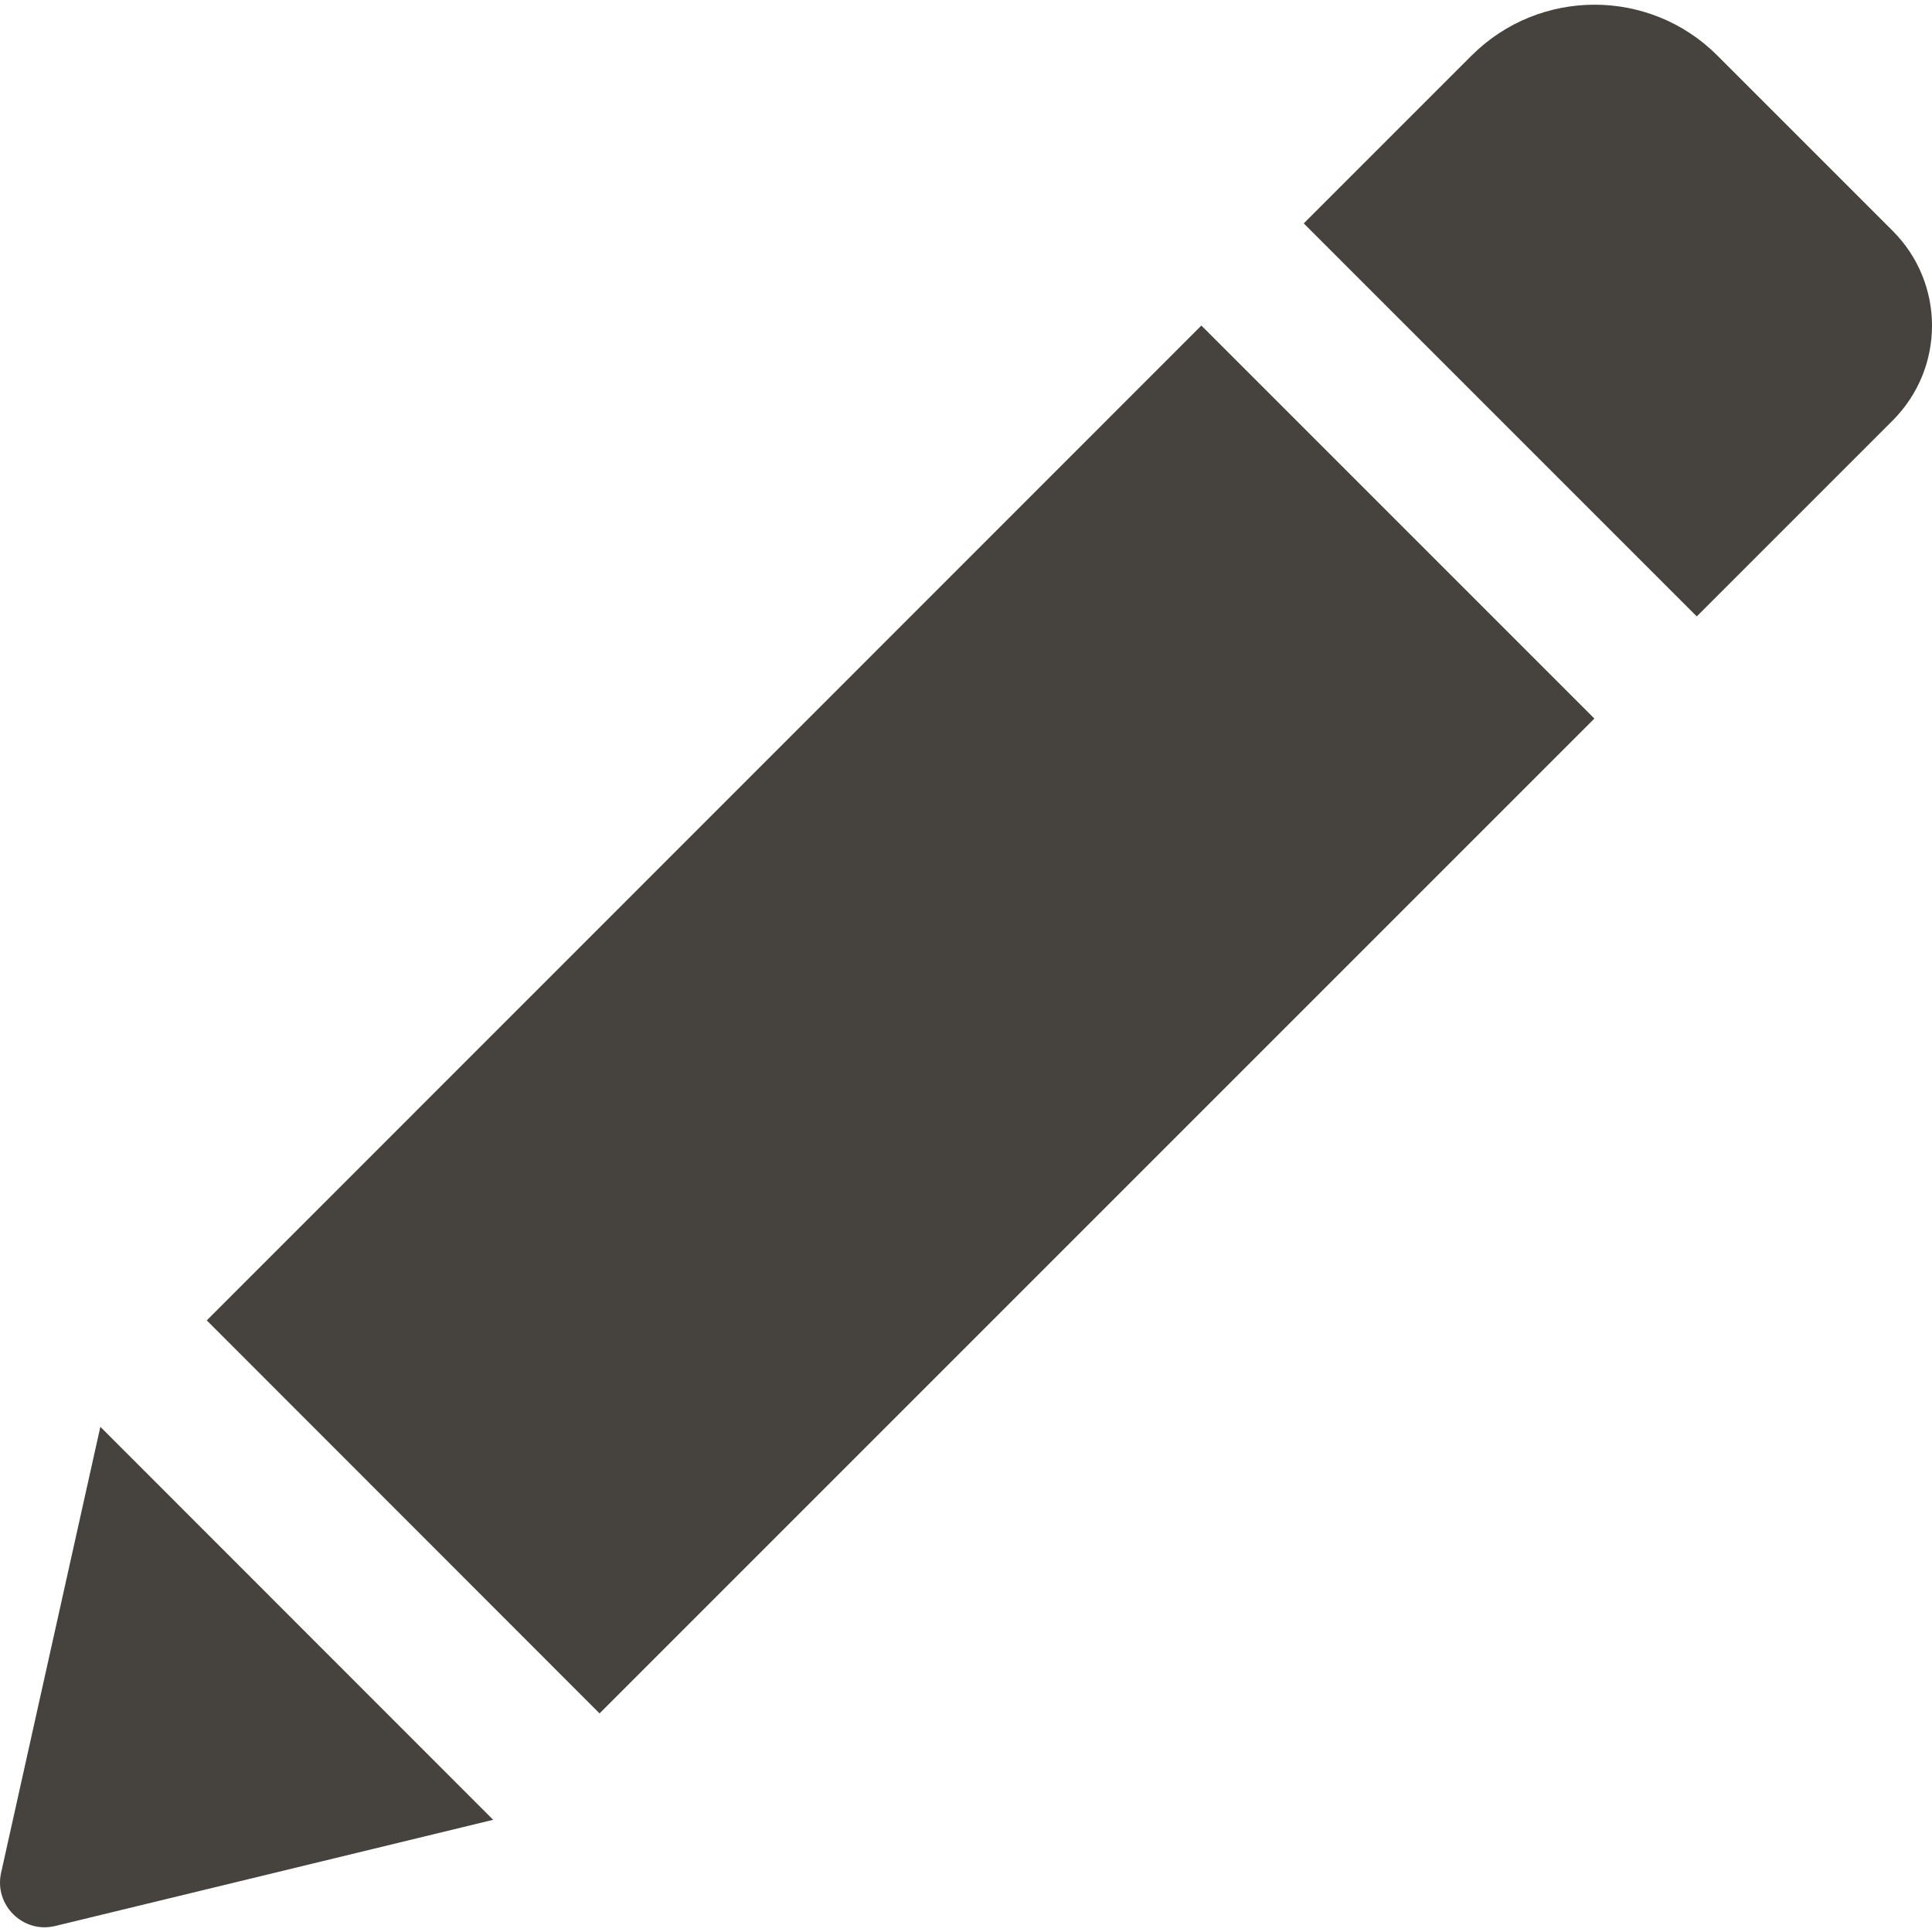
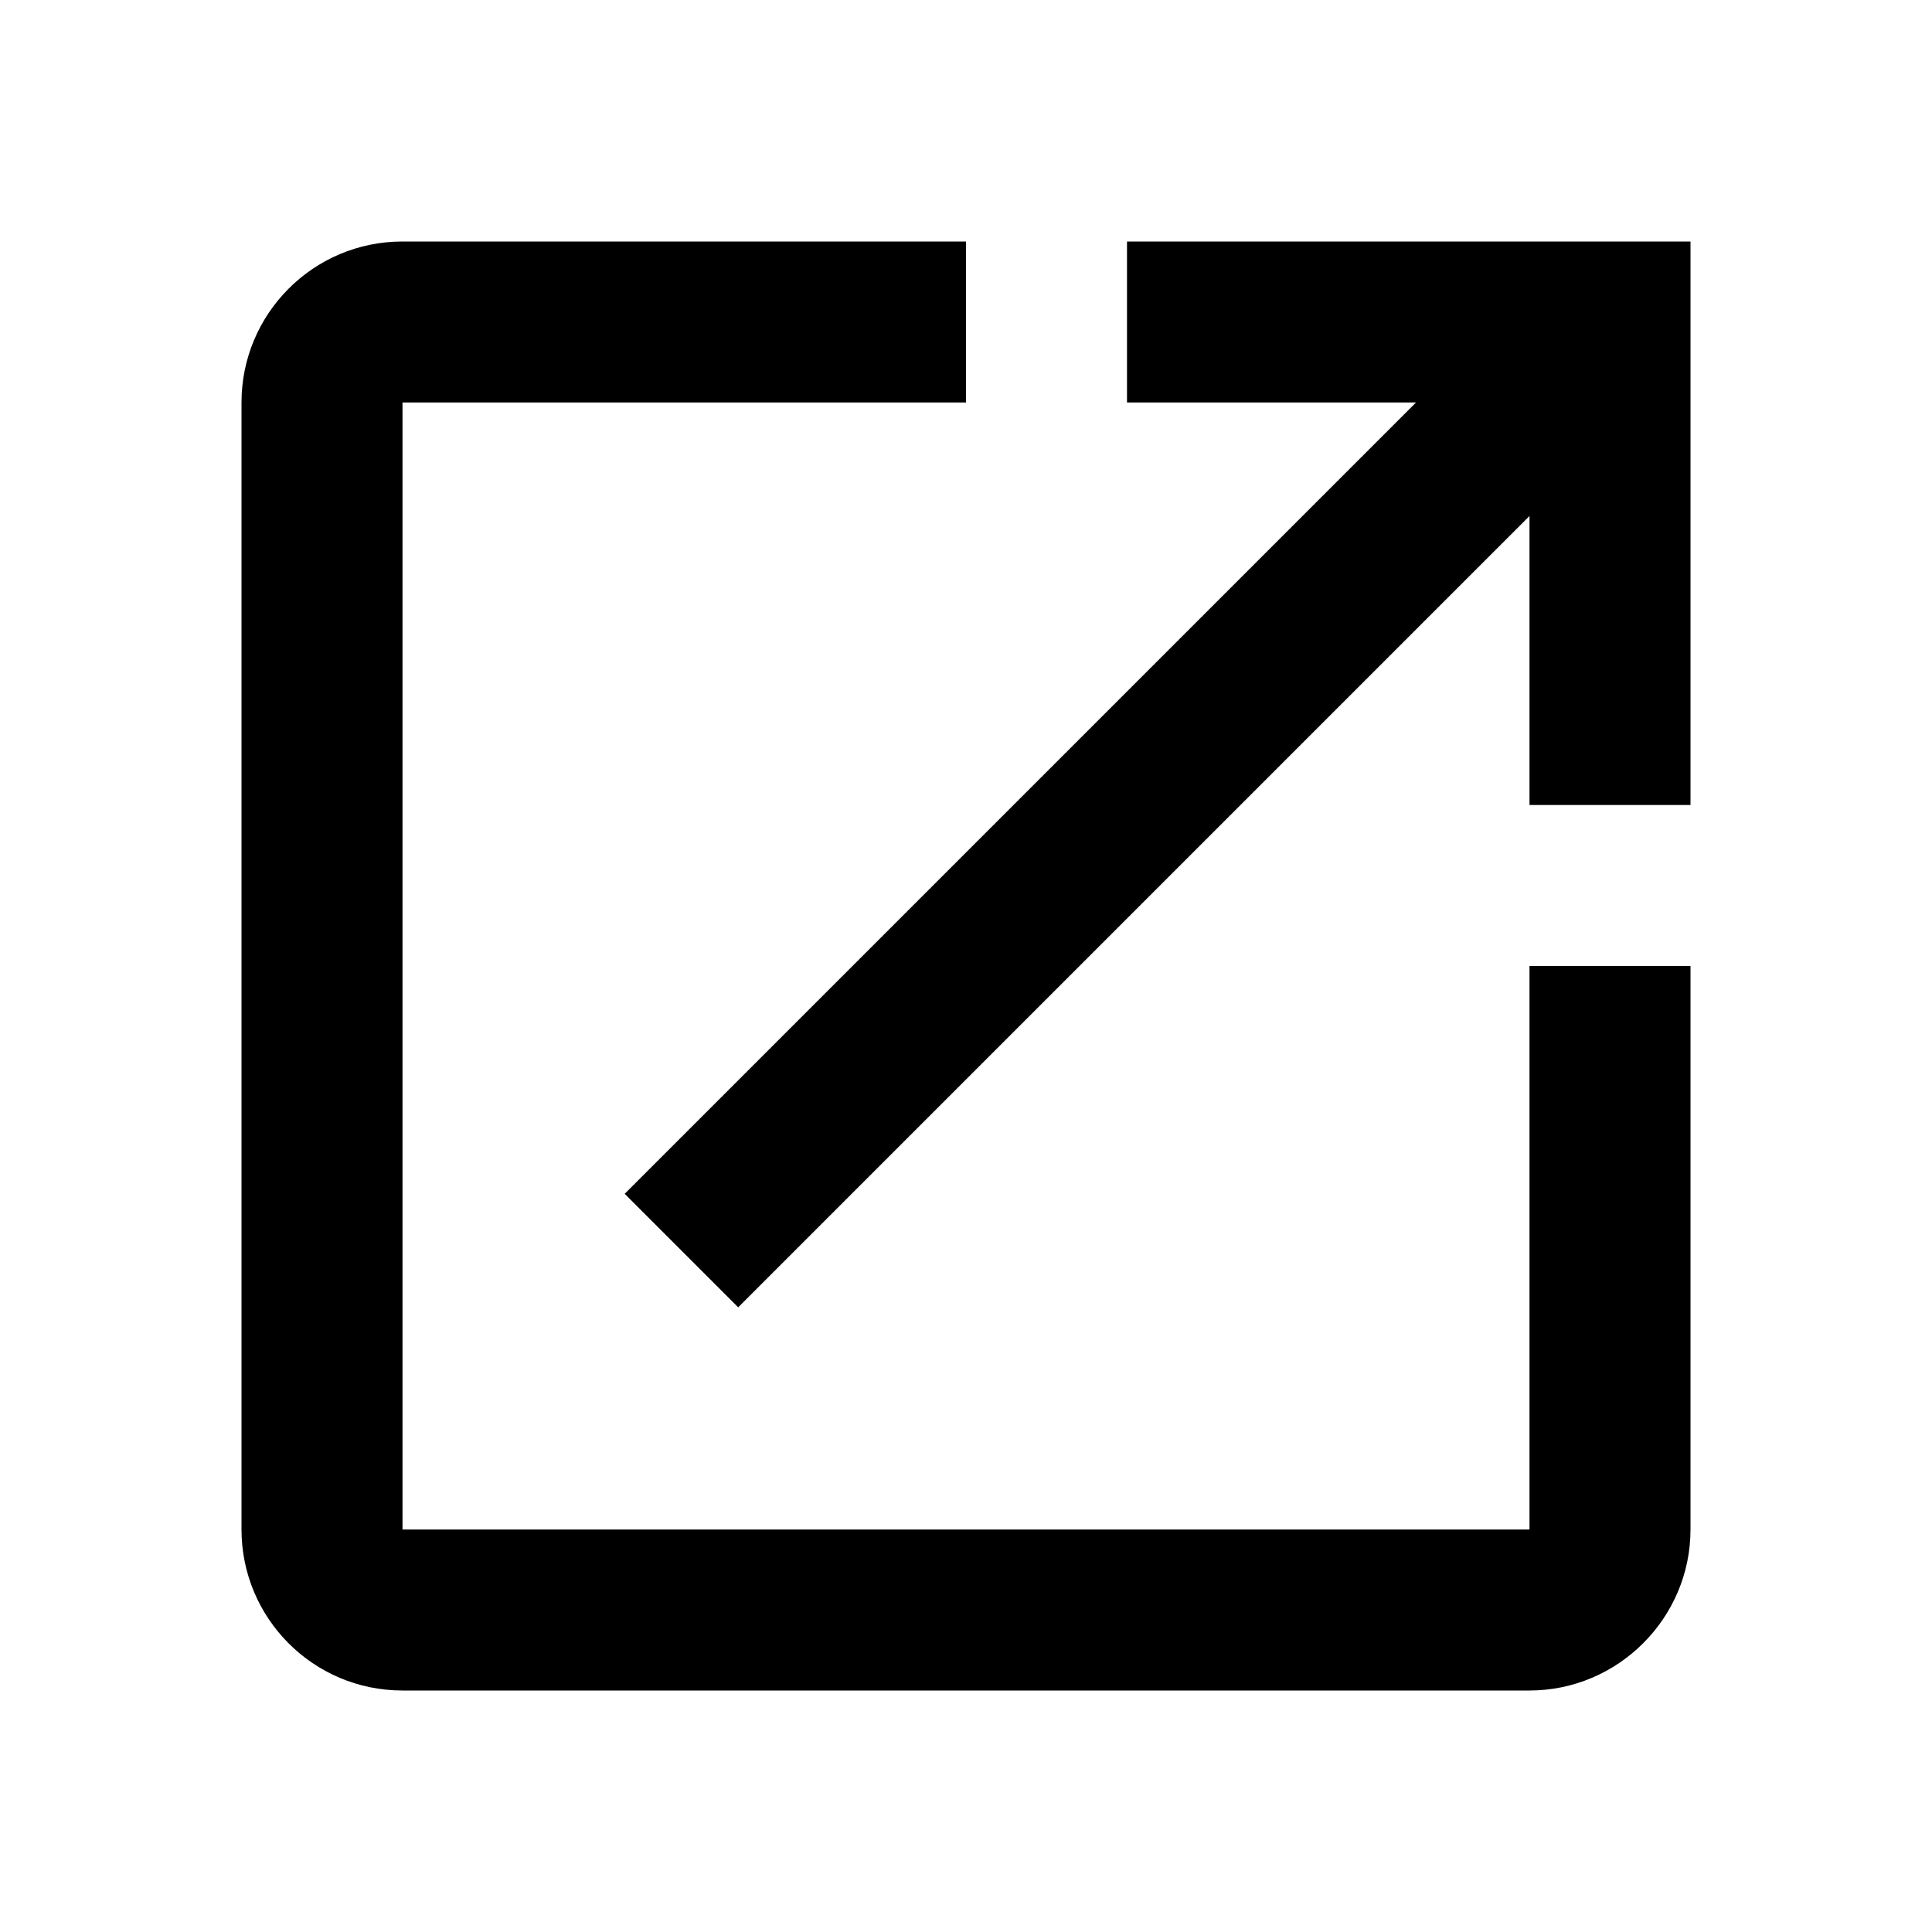
- <svg xmlns="http://www.w3.org/2000/svg" version="1.1" id="Capa_1" x="0px" y="0px" width="528.899px" height="528.899px" viewBox="0 0 528.899 528.899" style="enable-background:new 0 0 528.899 528.899;" xml:space="preserve">
-   <g>
-     <path d="M328.883,89.125l107.59,107.589l-272.34,272.34L56.604,361.465L328.883,89.125z M518.113,63.177l-47.981-47.981         c-18.543-18.543-48.653-18.543-67.259,0l-45.961,45.961l107.59,107.59l53.611-53.611         C532.495,100.753,532.495,77.559,518.113,63.177z M0.3,512.69c-1.958,8.812,5.998,16.708,14.811,14.565l119.891-29.069         L27.473,390.597L0.3,512.69z" style="fill:#46423d" />
-   </g>
+ <svg xmlns="http://www.w3.org/2000/svg" width="24" height="24" viewBox="0 0 24 24">
+   <path d="M0 0h24v24H0z" fill="none" />
+   <path d="M19 19H5V5h7V3H5c-1.11 0-2 .9-2 2v14c0 1.1.89 2 2 2h14c1.1 0 2-.9 2-2v-7h-2v7zM14 3v2h3.59l-9.83 9.83 1.41 1.41L19 6.41V10h2V3h-7z" />
</svg>
